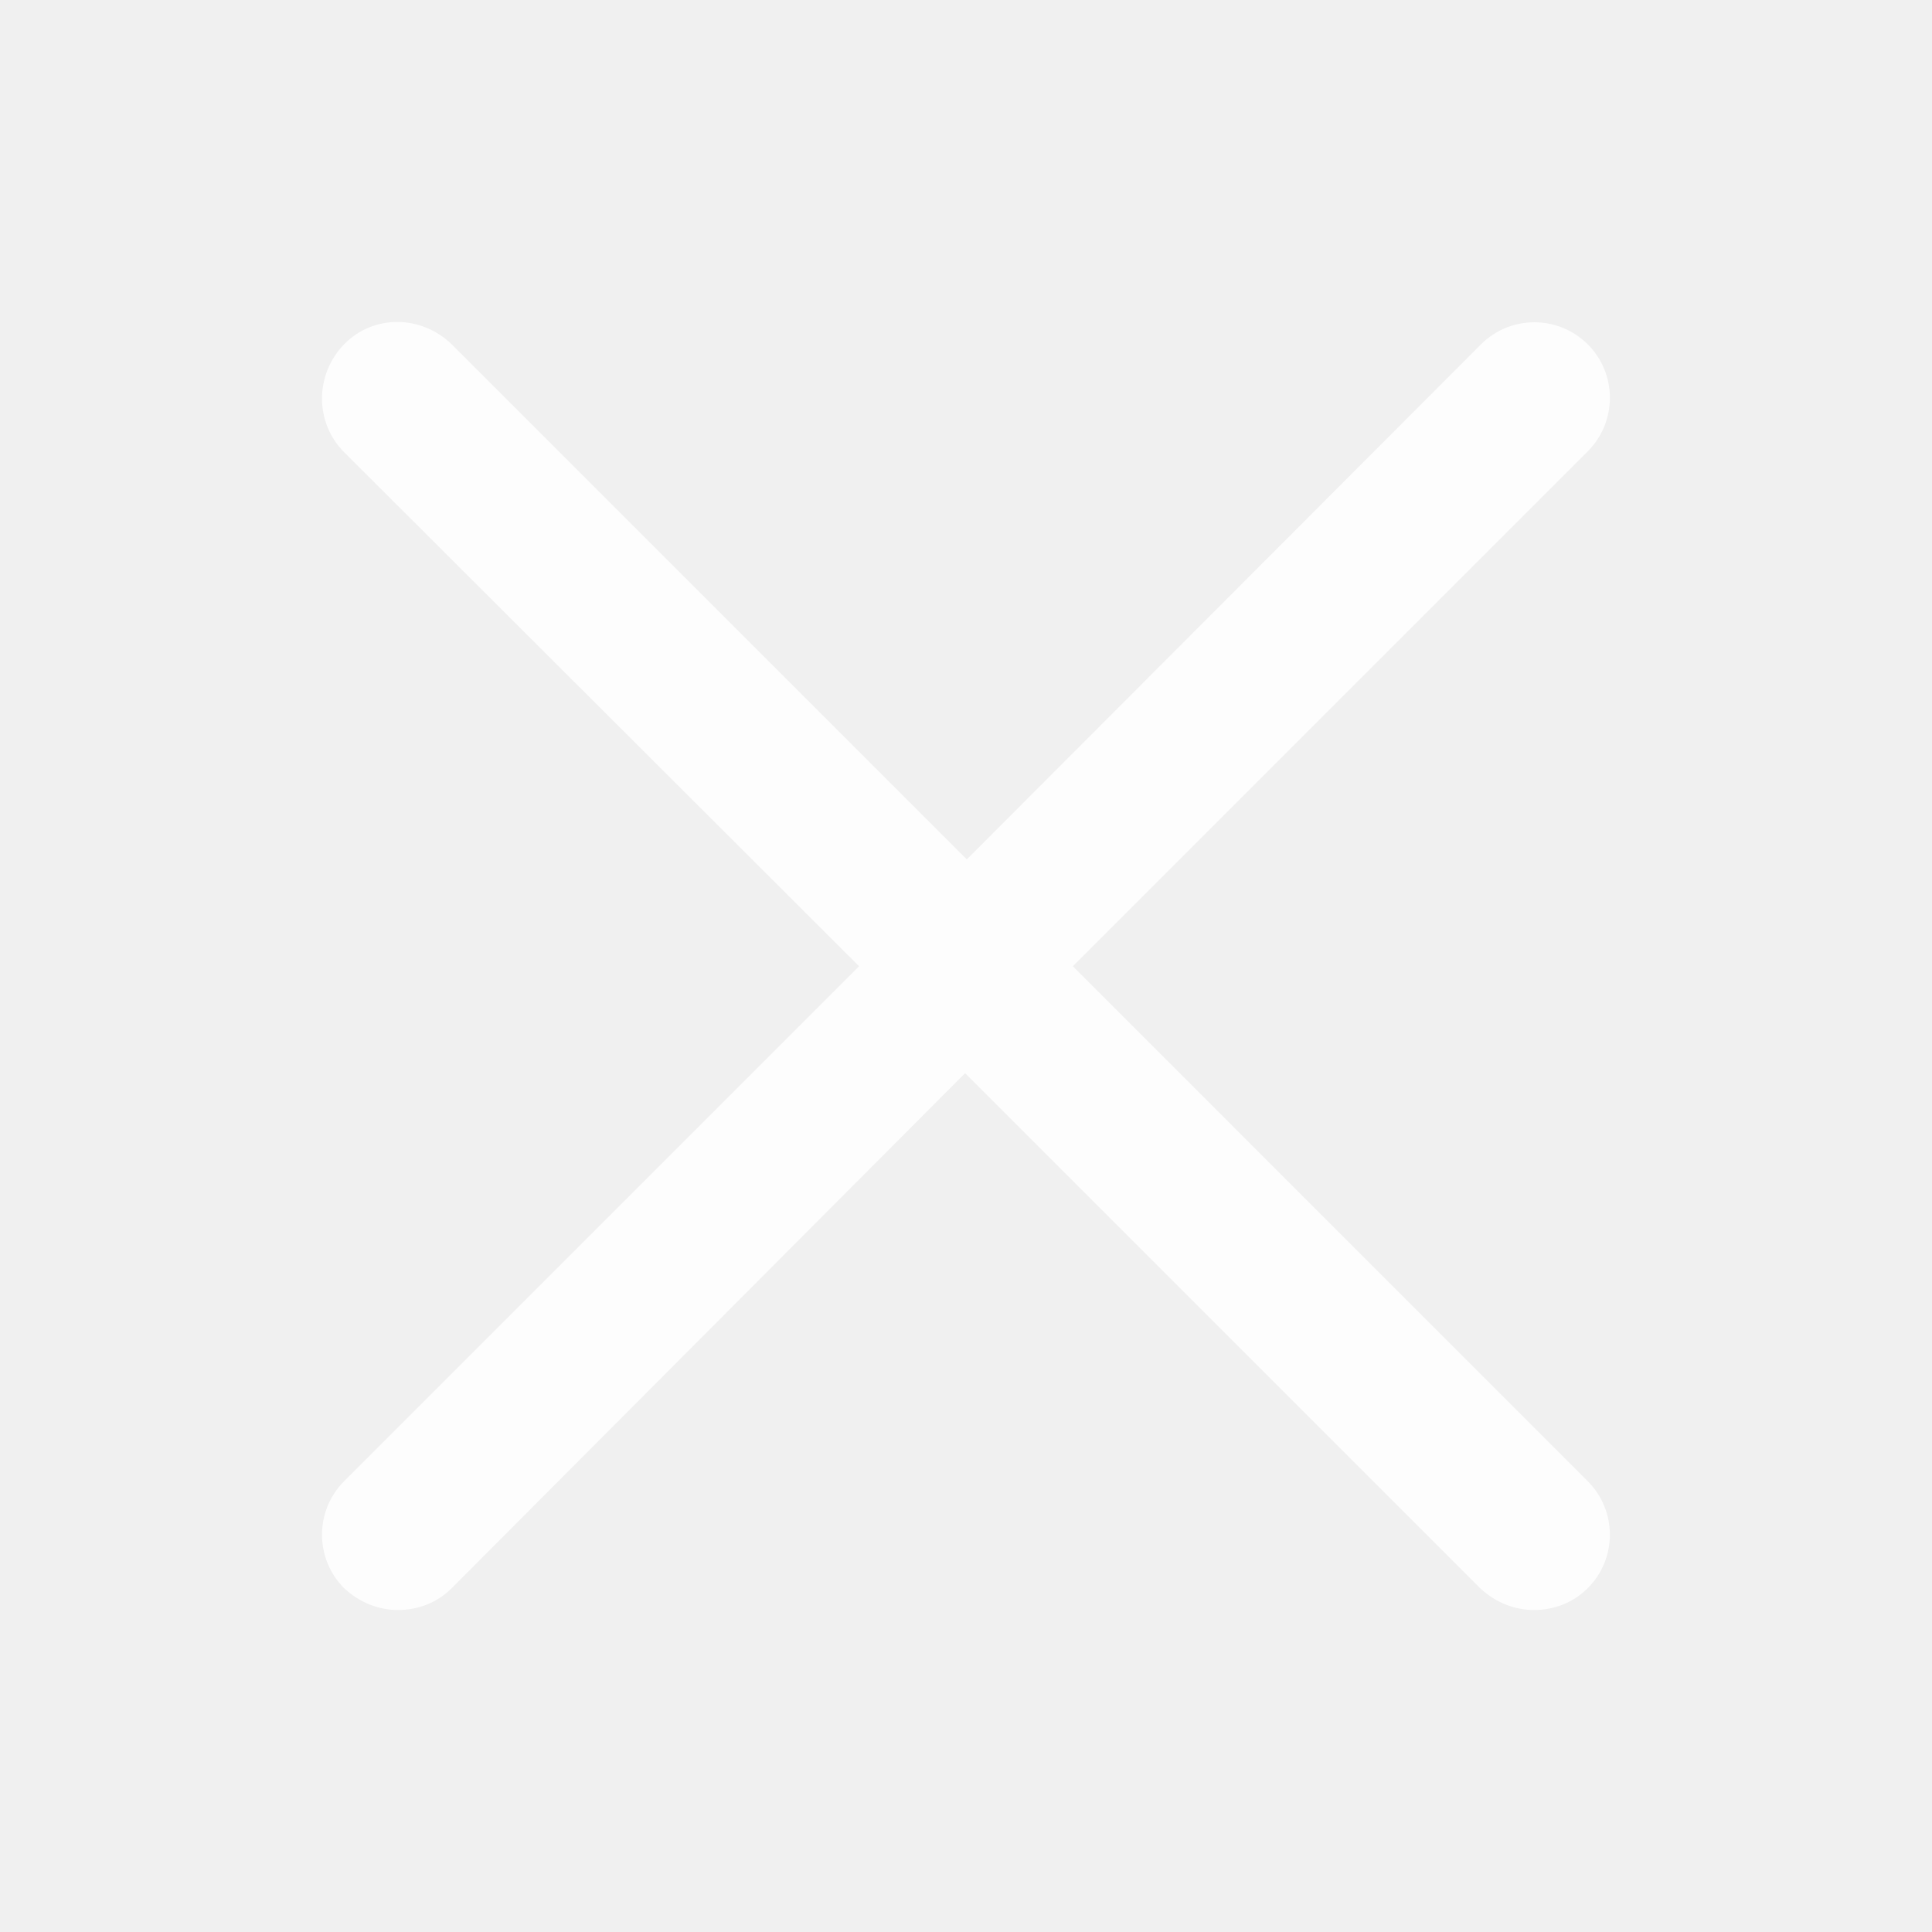
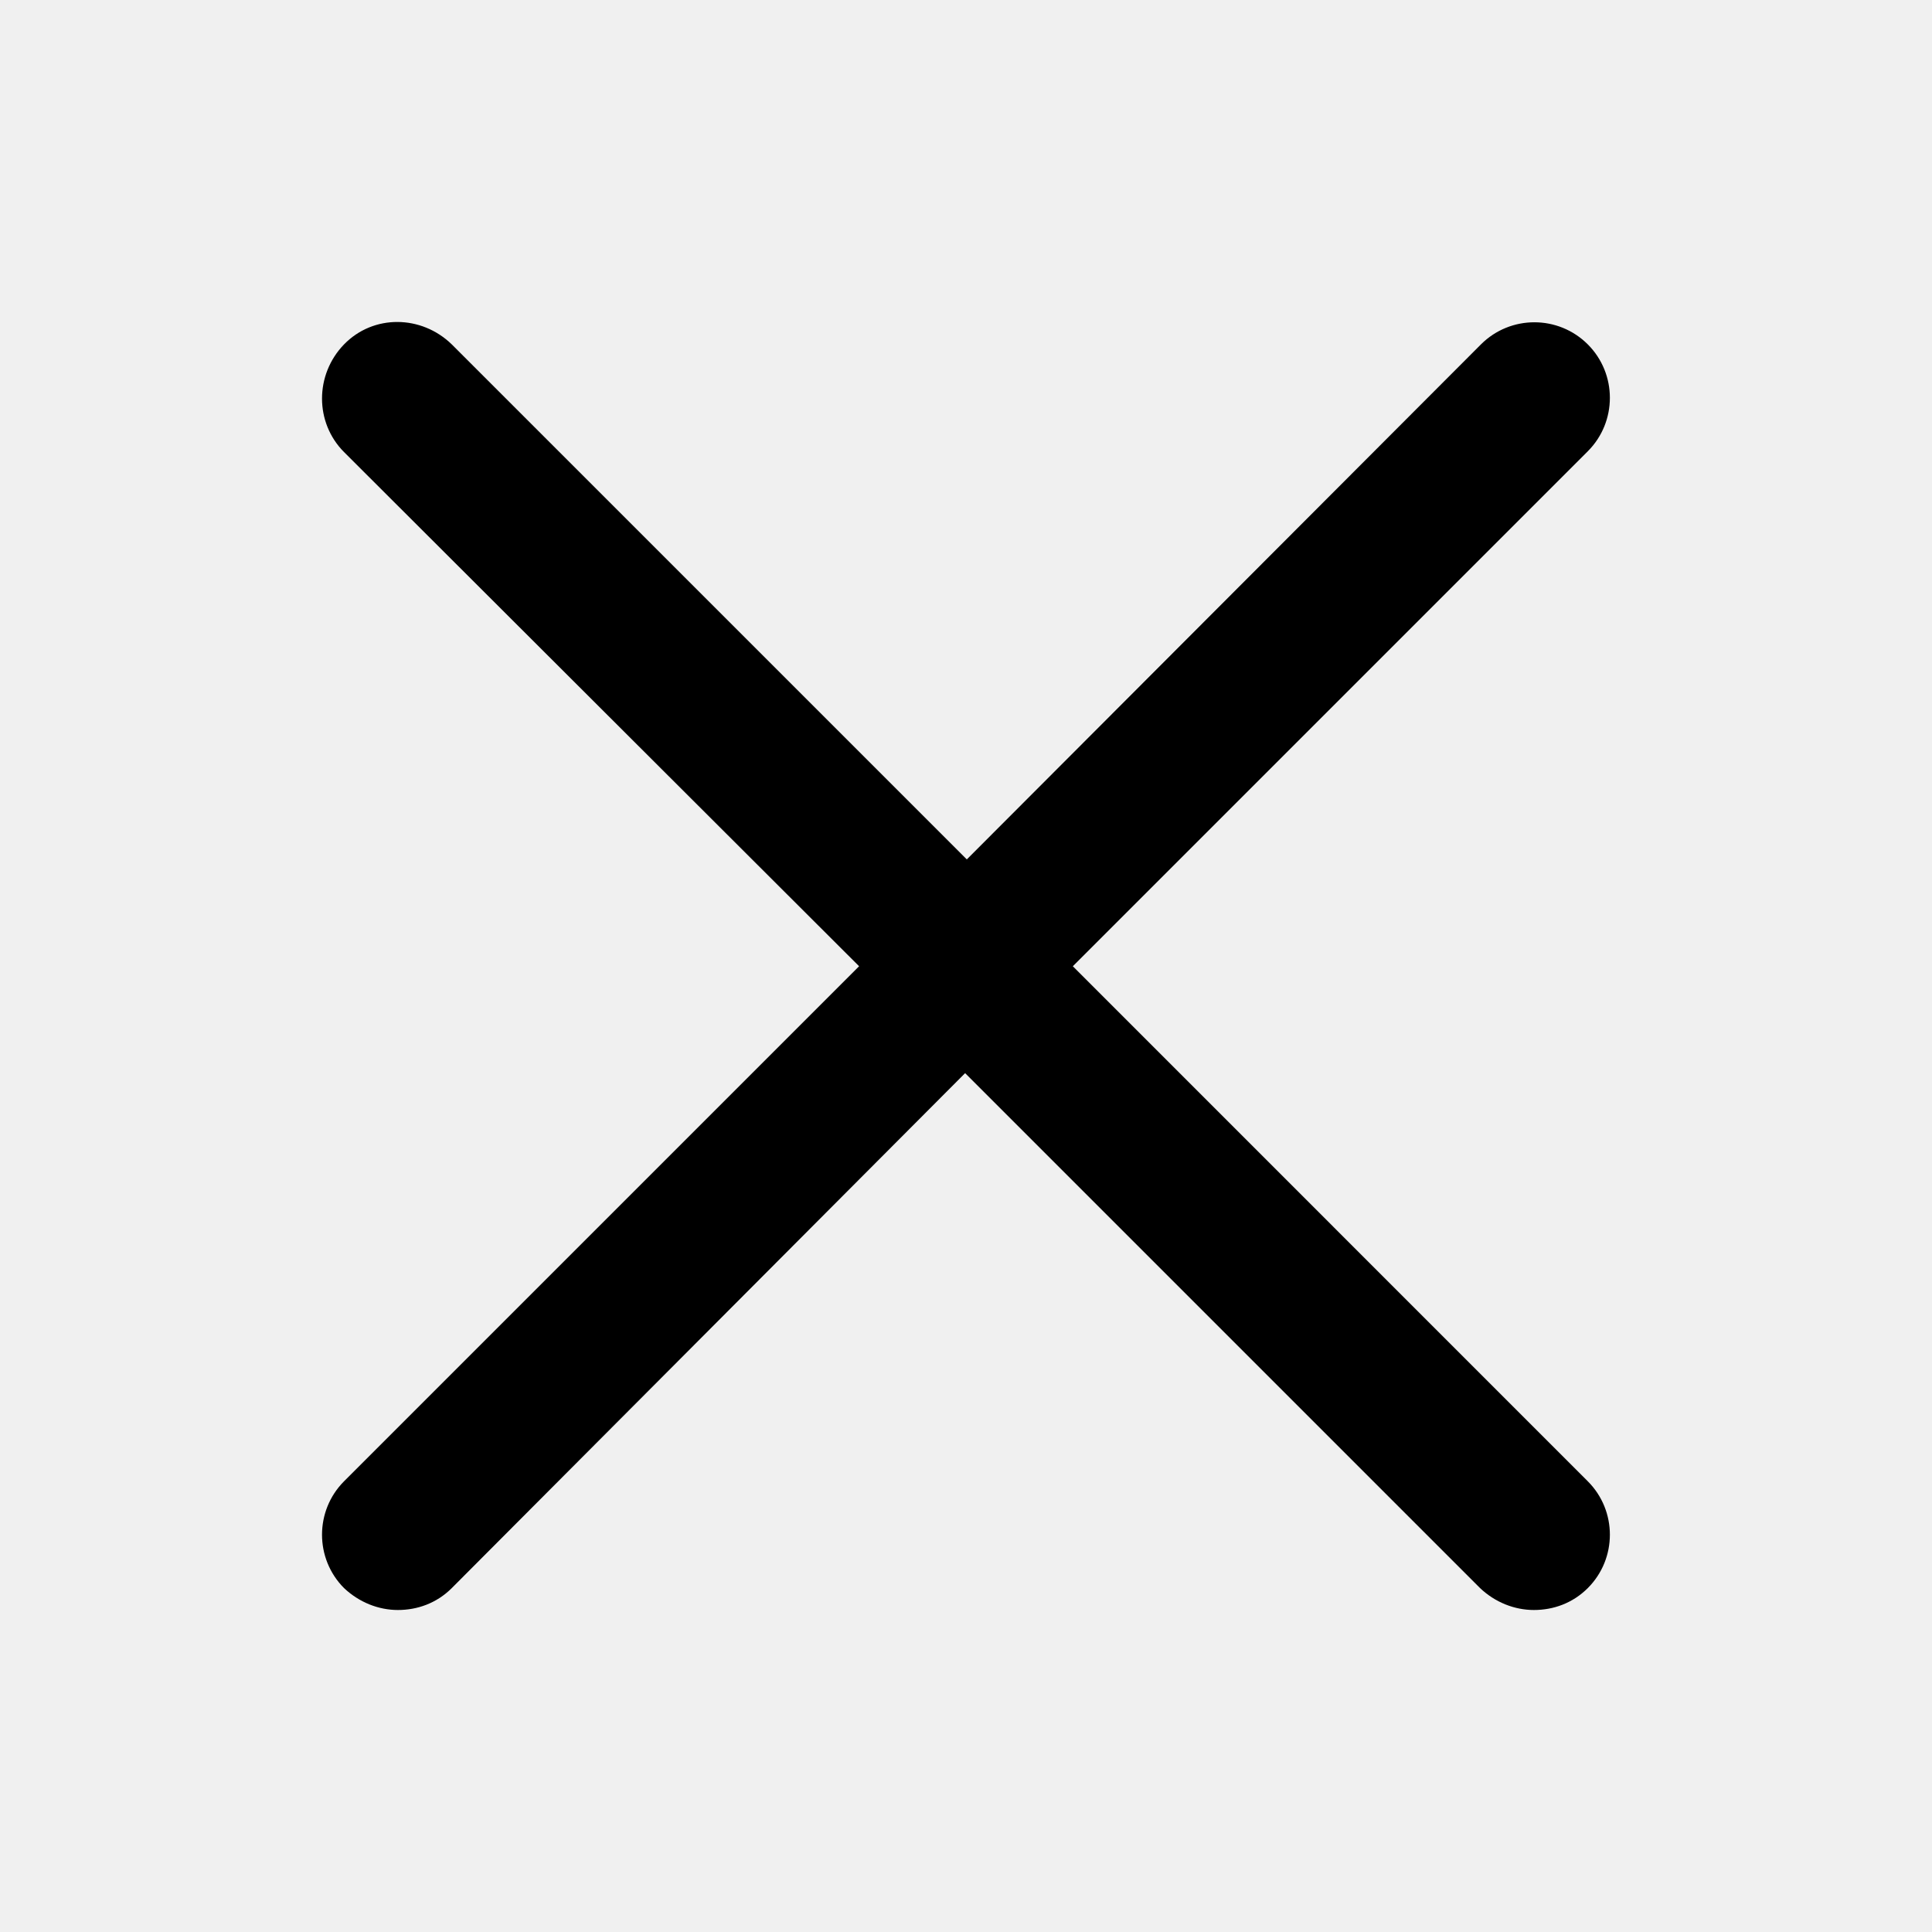
<svg xmlns="http://www.w3.org/2000/svg" width="24" height="24" viewBox="0 0 24 24" fill="none">
-   <path d="M19.724 18.401C20.09 18.767 20.09 19.362 19.724 19.728C19.536 19.916 19.296 20 19.055 20C18.815 20 18.574 19.906 18.386 19.728L11.989 13.331L5.612 19.728C5.424 19.916 5.184 20 4.943 20C4.703 20 4.463 19.906 4.274 19.728C3.909 19.362 3.909 18.767 4.274 18.401L10.672 12.003L4.274 5.616C3.909 5.25 3.909 4.655 4.274 4.278C4.64 3.902 5.236 3.912 5.612 4.278L12.01 10.676L18.397 4.278C18.763 3.912 19.358 3.912 19.724 4.278C20.09 4.644 20.09 5.24 19.724 5.606L13.327 12.003L19.724 18.401Z" fill="white" fill-opacity="0.88" />
+   <path d="M19.724 18.401C20.09 18.767 20.09 19.362 19.724 19.728C19.536 19.916 19.296 20 19.055 20C18.815 20 18.574 19.906 18.386 19.728L11.989 13.331L5.612 19.728C5.424 19.916 5.184 20 4.943 20C4.703 20 4.463 19.906 4.274 19.728C3.909 19.362 3.909 18.767 4.274 18.401L10.672 12.003L4.274 5.616C3.909 5.25 3.909 4.655 4.274 4.278C4.64 3.902 5.236 3.912 5.612 4.278L12.01 10.676L18.397 4.278C18.763 3.912 19.358 3.912 19.724 4.278C20.09 4.644 20.09 5.24 19.724 5.606L13.327 12.003L19.724 18.401Z" fill="currentColor" />
</svg>
